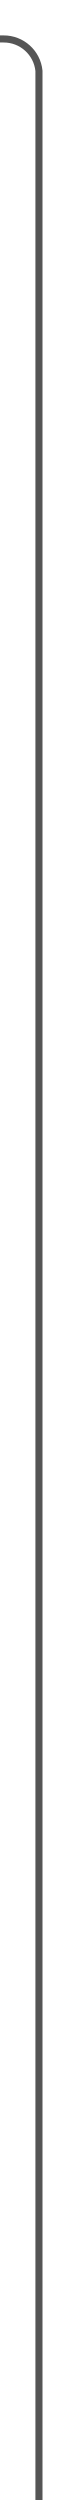
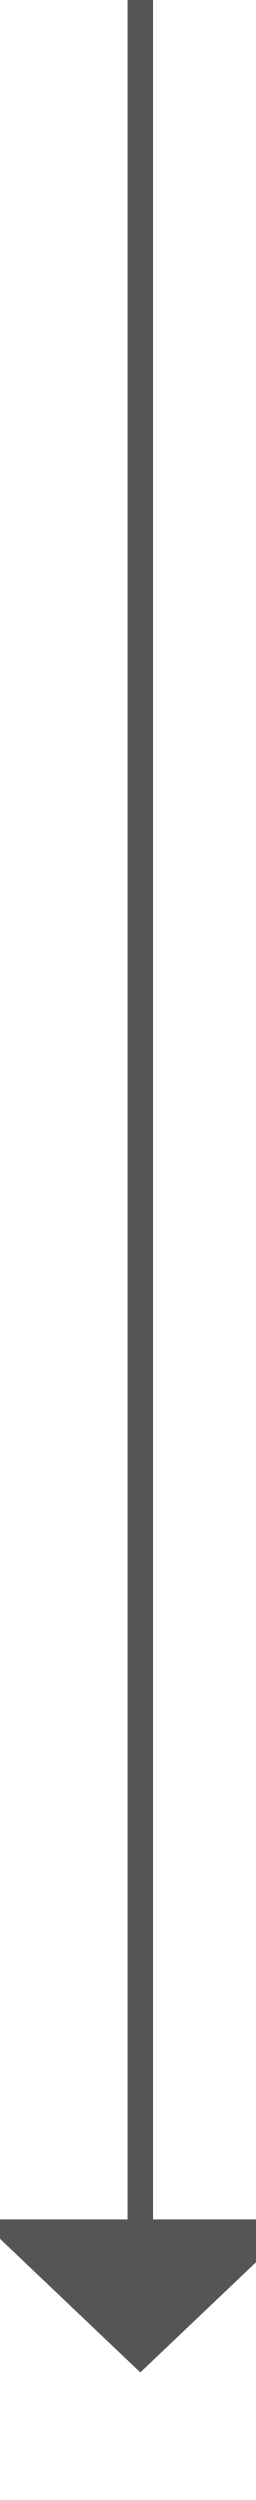
- <svg xmlns="http://www.w3.org/2000/svg" version="1.1" width="10px" height="353px" preserveAspectRatio="xMidYMin meet" viewBox="809 505  8 353">
-   <path d="M 813.5 858  L 813.5 515  A 5 5 0 0 0 808.5 510.5 L 360 510.5  " stroke-width="1" stroke="#555555" fill="none" />
-   <path d="M 361 504.2  L 355 510.5  L 361 516.8  L 361 504.2  Z " fill-rule="nonzero" fill="#555555" stroke="none" />
+ <svg xmlns="http://www.w3.org/2000/svg" version="1.1" width="10px" height="98px" preserveAspectRatio="xMidYMin meet" viewBox="301 480  8 98">
+   <path d="M 305.5 480  L 305.5 568  " stroke-width="1" stroke="#555555" fill="none" />
+   <path d="M 299.2 567  L 305.5 573  L 311.8 567  L 299.2 567  Z " fill-rule="nonzero" fill="#555555" stroke="none" />
</svg>
